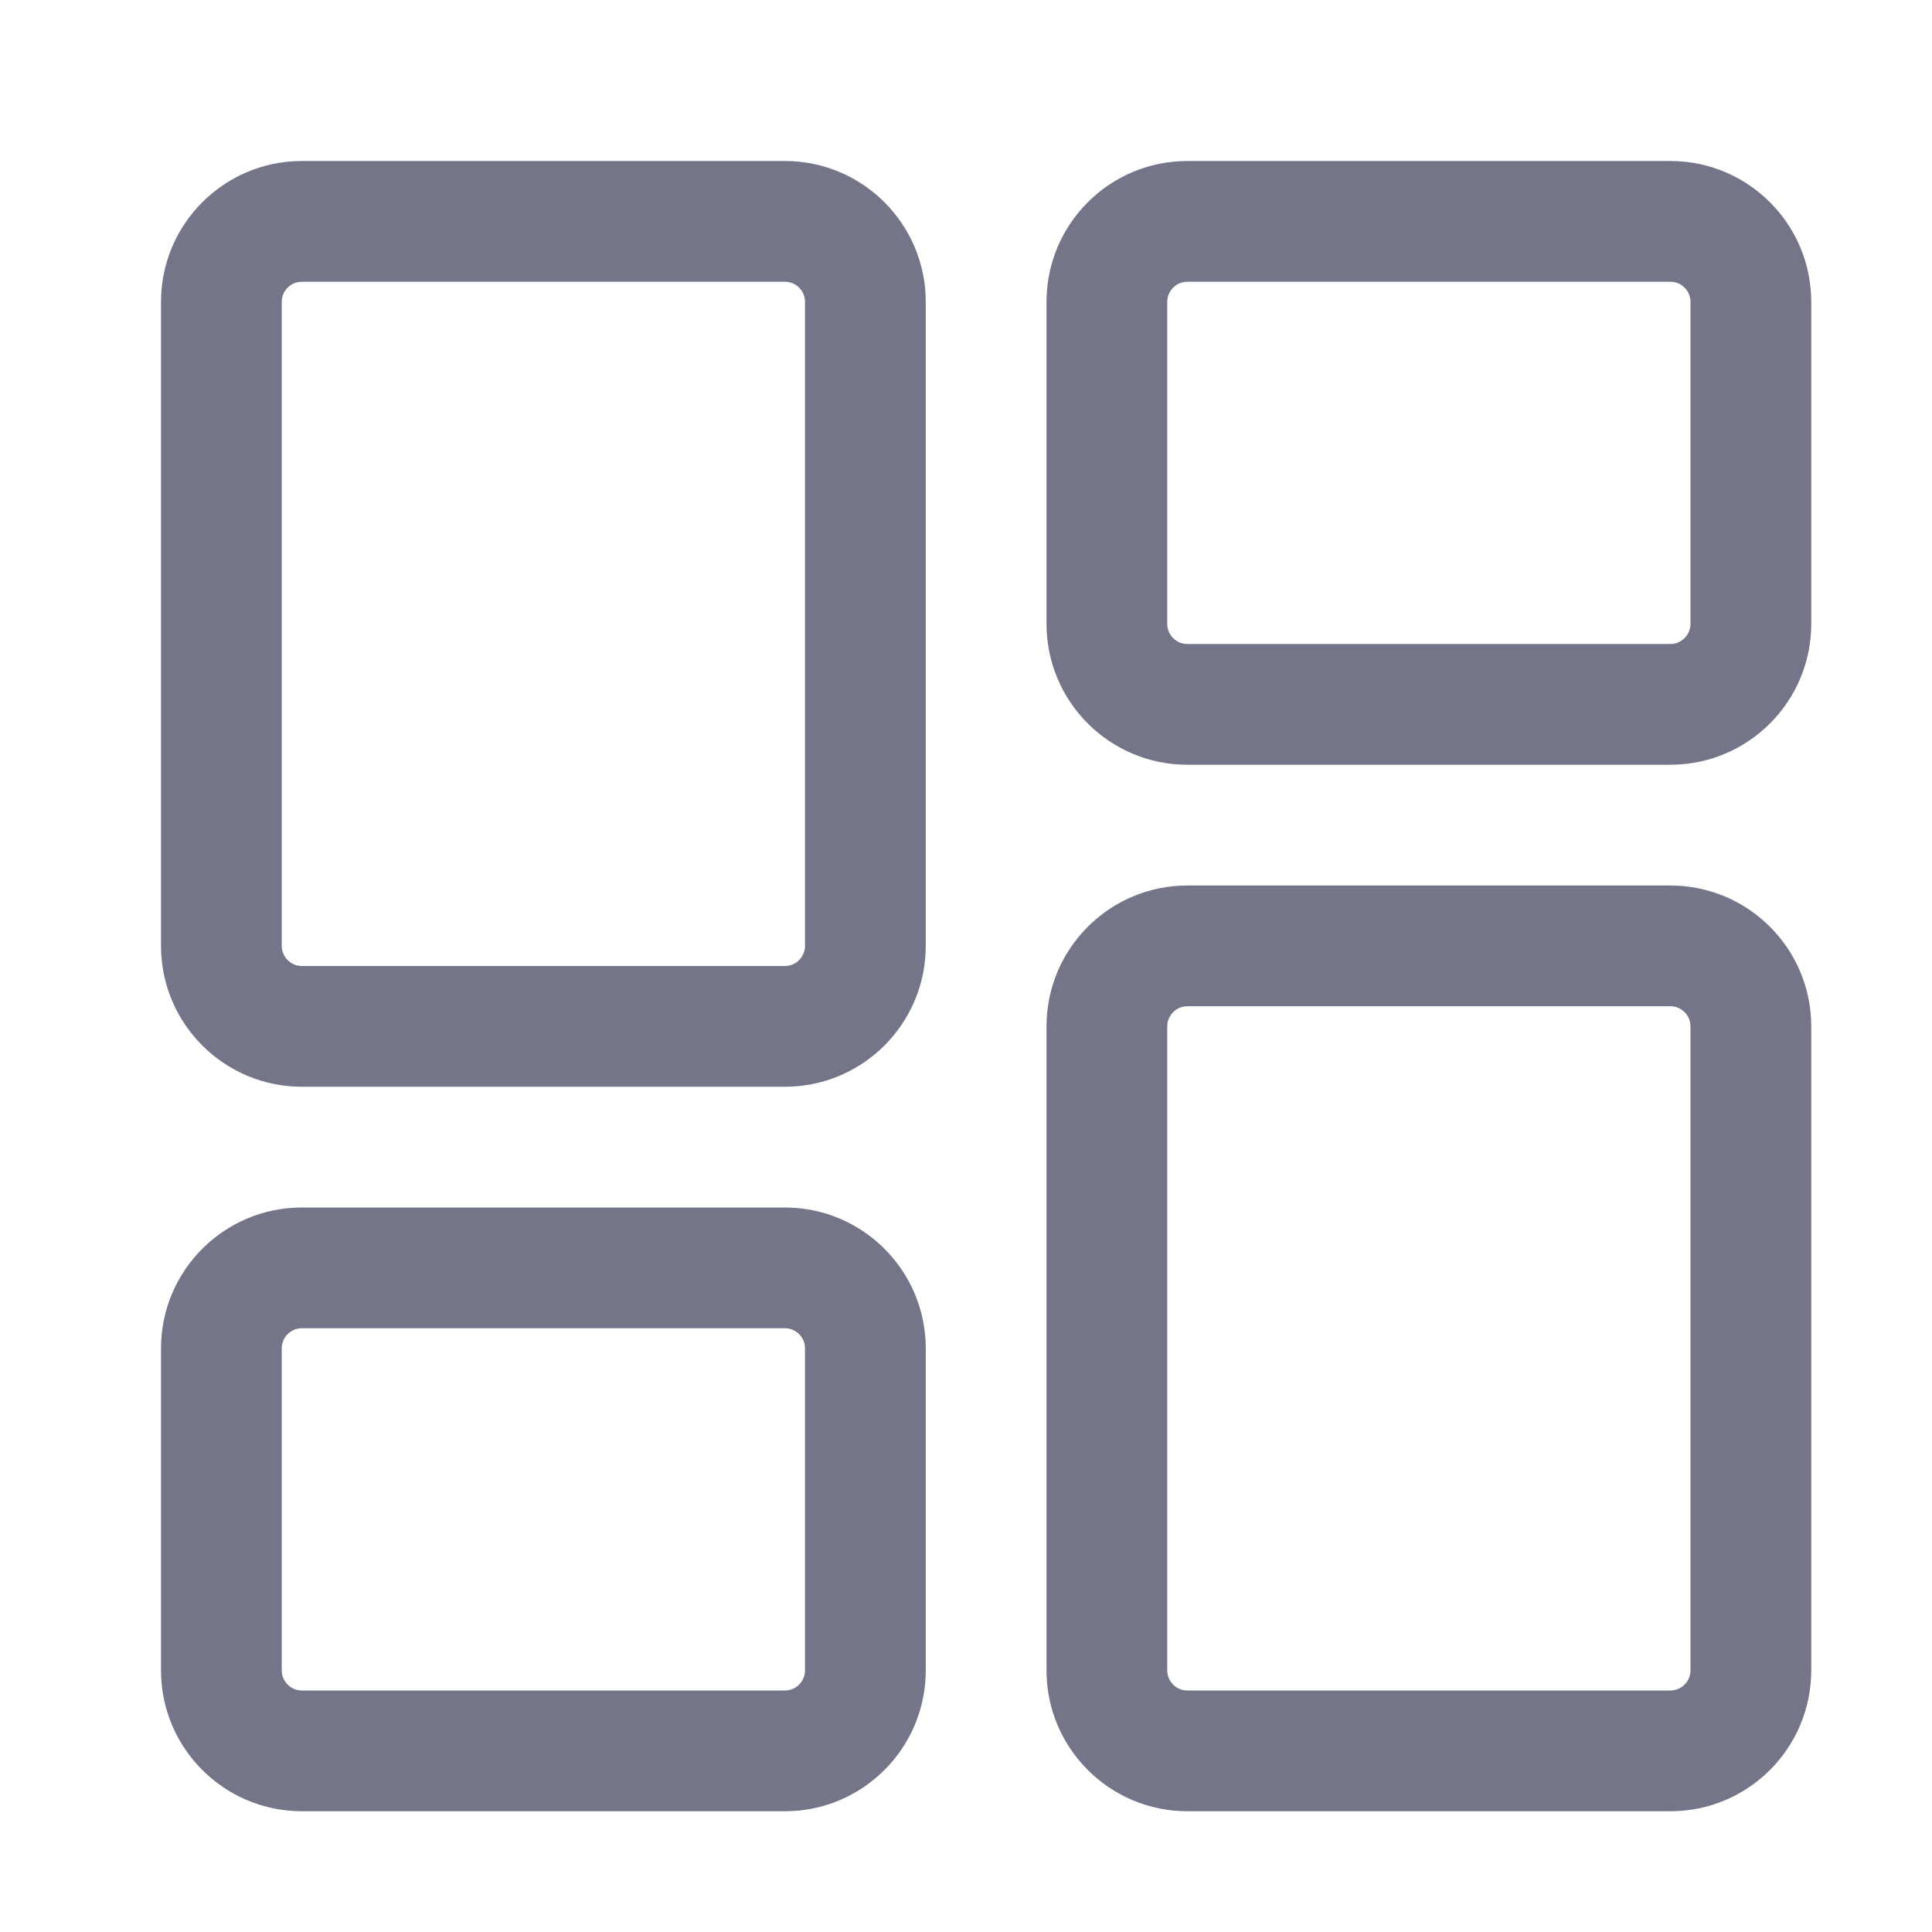
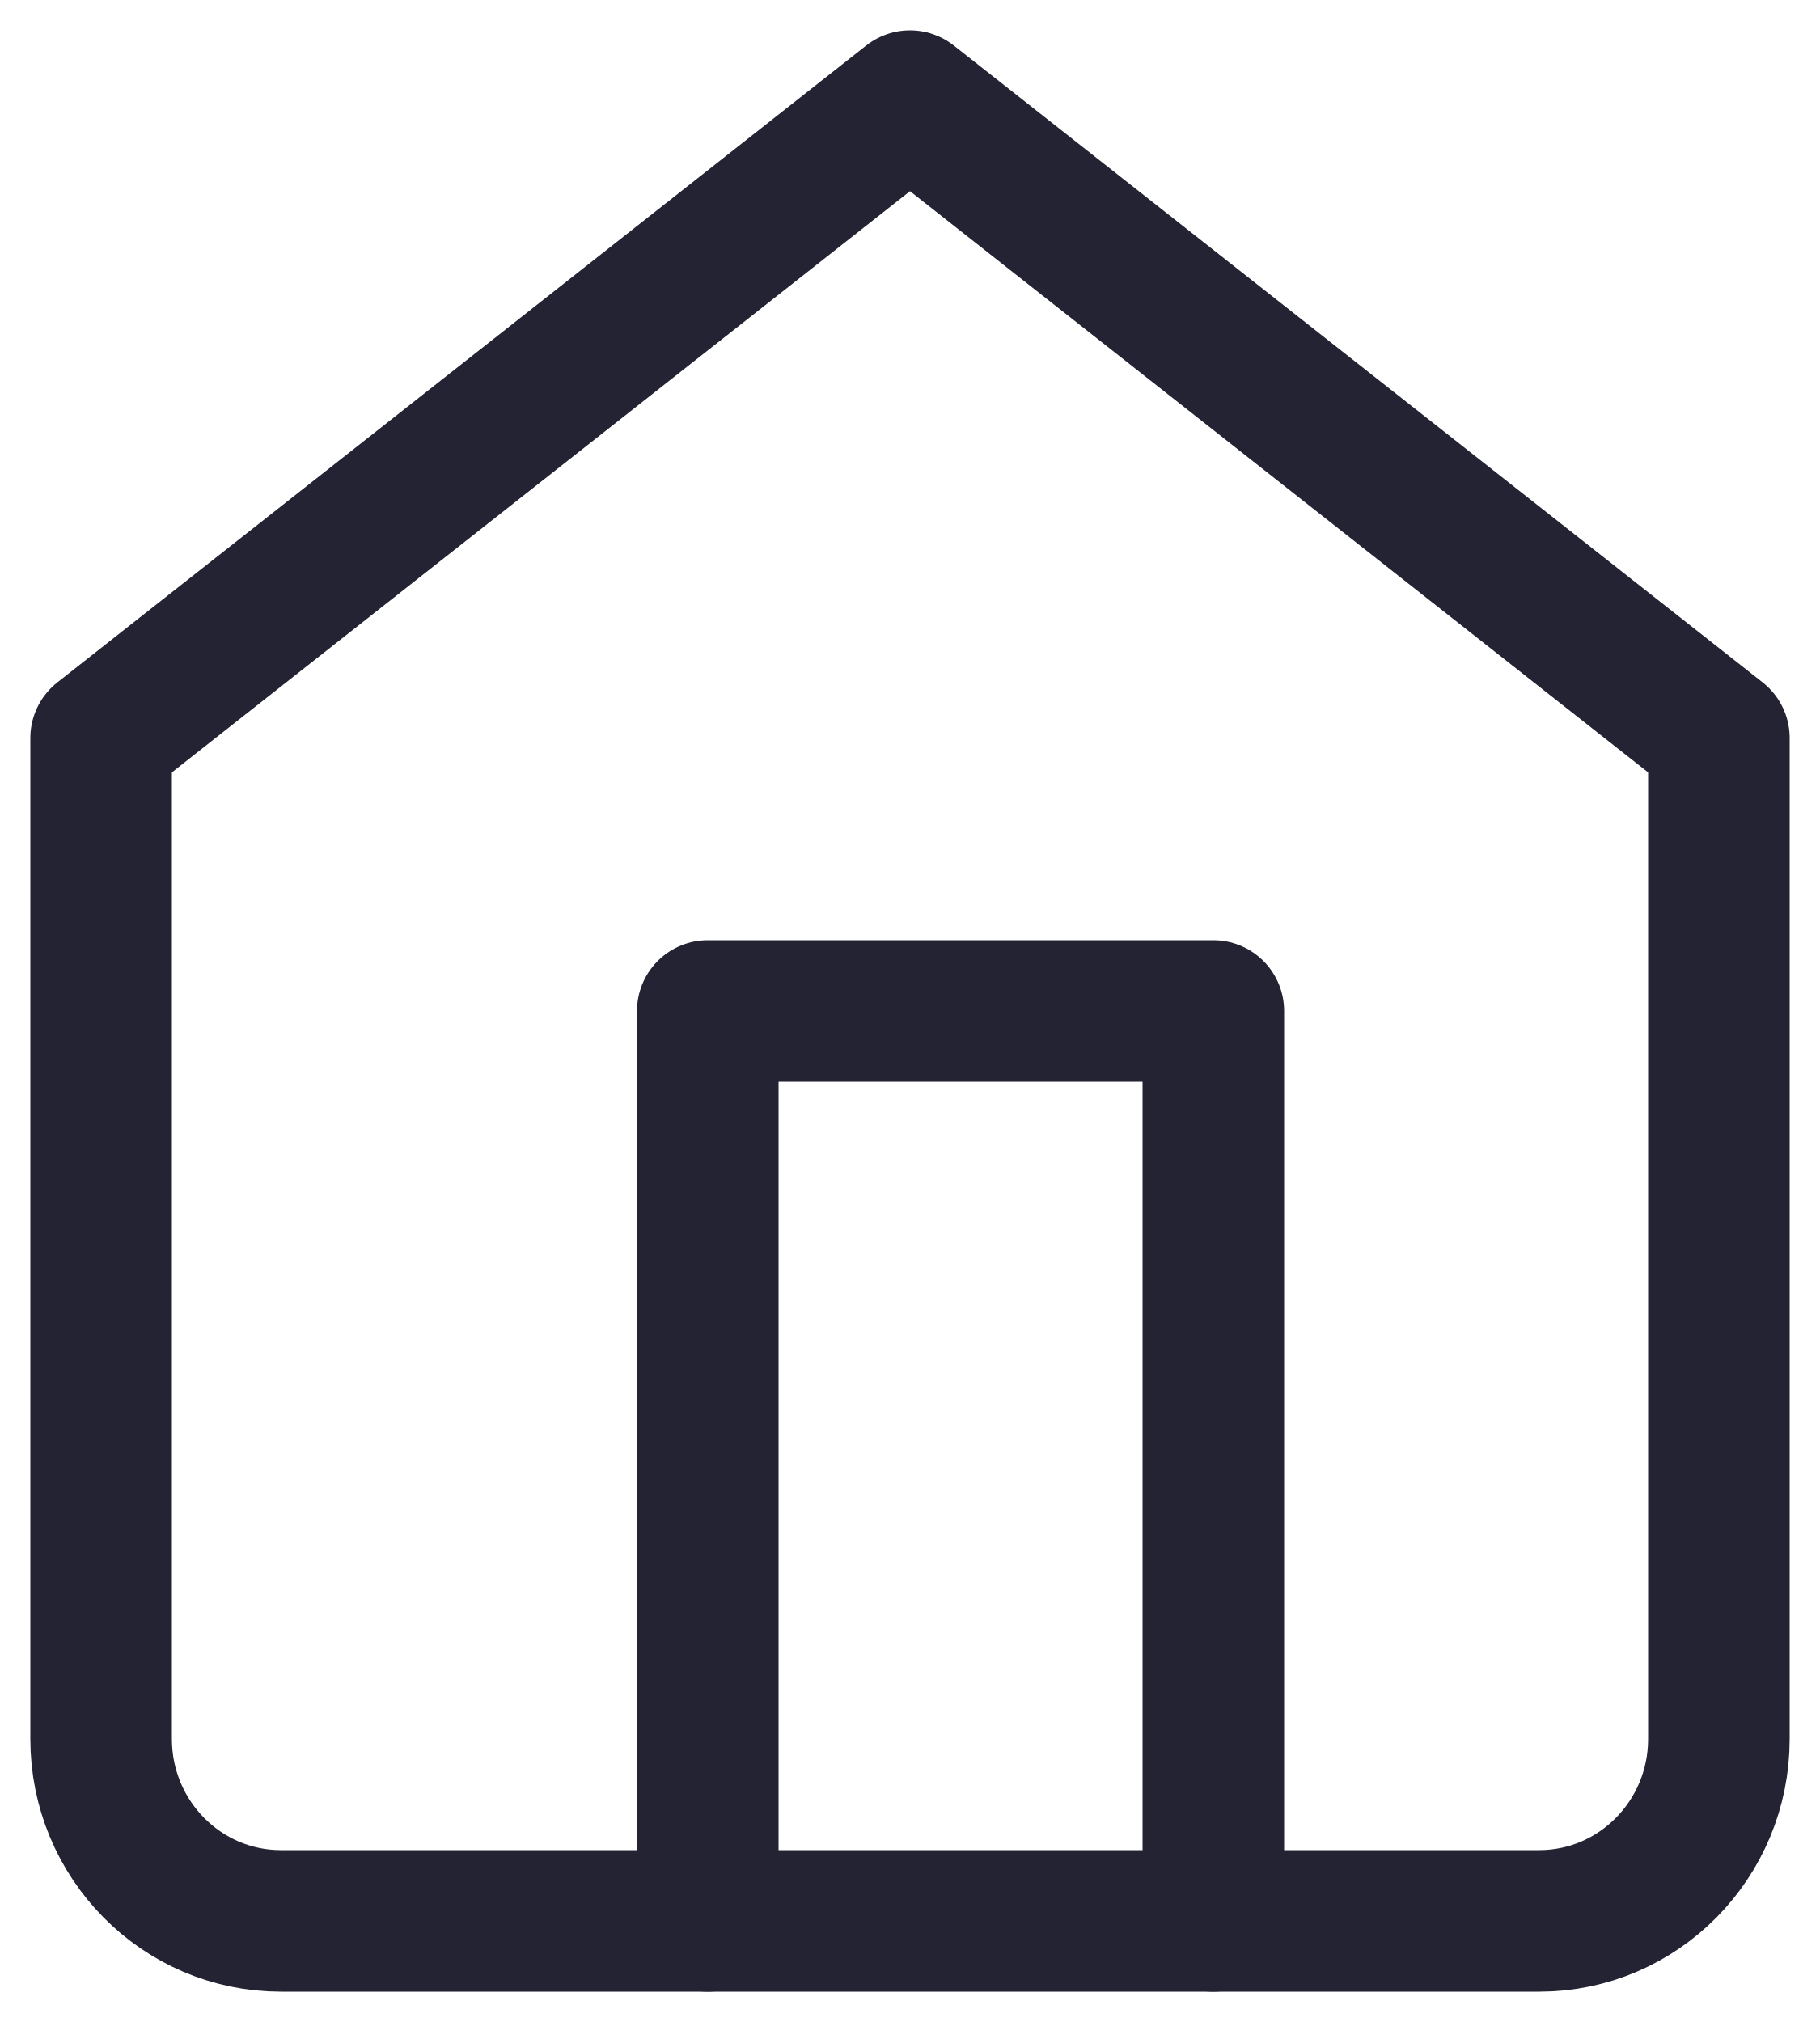
- <svg xmlns="http://www.w3.org/2000/svg" width="24" height="24" viewBox="0 0 24 24">
-   <g fill="none" fill-rule="evenodd">
-     <path d="M0 0H24V24H0z" />
-     <path fill="#747588" fill-rule="nonzero" d="M9.75 15c.966 0 1.75.784 1.75 1.75v4c0 .966-.784 1.75-1.75 1.75h-6c-.966 0-1.75-.784-1.75-1.75v-4c0-.966.784-1.75 1.75-1.75zm11-4c.966 0 1.75.784 1.75 1.75v8c0 .966-.784 1.75-1.75 1.75h-6c-.966 0-1.75-.784-1.75-1.75v-8c0-.966.784-1.75 1.75-1.75zm-11 5.5h-6c-.138 0-.25.112-.25.25v4c0 .138.112.25.25.25h6c.138 0 .25-.112.25-.25v-4c0-.138-.112-.25-.25-.25zm11-4h-6c-.138 0-.25.112-.25.25v8c0 .138.112.25.25.25h6c.138 0 .25-.112.25-.25v-8c0-.138-.112-.25-.25-.25zM9.75 2c.966 0 1.75.784 1.75 1.75v8c0 .966-.784 1.75-1.75 1.75h-6c-.966 0-1.75-.784-1.75-1.75v-8C2 2.784 2.784 2 3.75 2zm0 1.5h-6c-.138 0-.25.112-.25.25v8c0 .138.112.25.25.25h6c.138 0 .25-.112.25-.25v-8c0-.138-.112-.25-.25-.25zm11-1.5c.966 0 1.75.784 1.75 1.75v4c0 .966-.784 1.75-1.75 1.75h-6c-.966 0-1.75-.784-1.75-1.75v-4c0-.966.784-1.75 1.75-1.75zm0 1.5h-6c-.138 0-.25.112-.25.25v4c0 .138.112.25.25.25h6c.138 0 .25-.112.25-.25v-4c0-.138-.112-.25-.25-.25z" />
+ <svg xmlns="http://www.w3.org/2000/svg" width="18px" height="20px" viewBox="0 0 18 20" version="1.1">
+   <g id="Page-1" stroke="none" stroke-width="1" fill="none" fill-rule="evenodd" stroke-linecap="round" stroke-linejoin="round">
+     <g id="01_Mobile-nav" transform="translate(-28, -595)" stroke="#232334" stroke-width="1.4">
+       <g id="home" transform="translate(29, 596)">
+         <path d="M0,6.3 L8,0 L16,6.3 L16,16.2 C16,17.194 15.204,18 14.222,18 L1.778,18 C0.796,18 0,17.194 0,16.2 L0,6.3 Z" id="Path" />
+         <polyline id="Path" points="6 18 6 9 11 9 11 18" />
+       </g>
+     </g>
  </g>
</svg>
